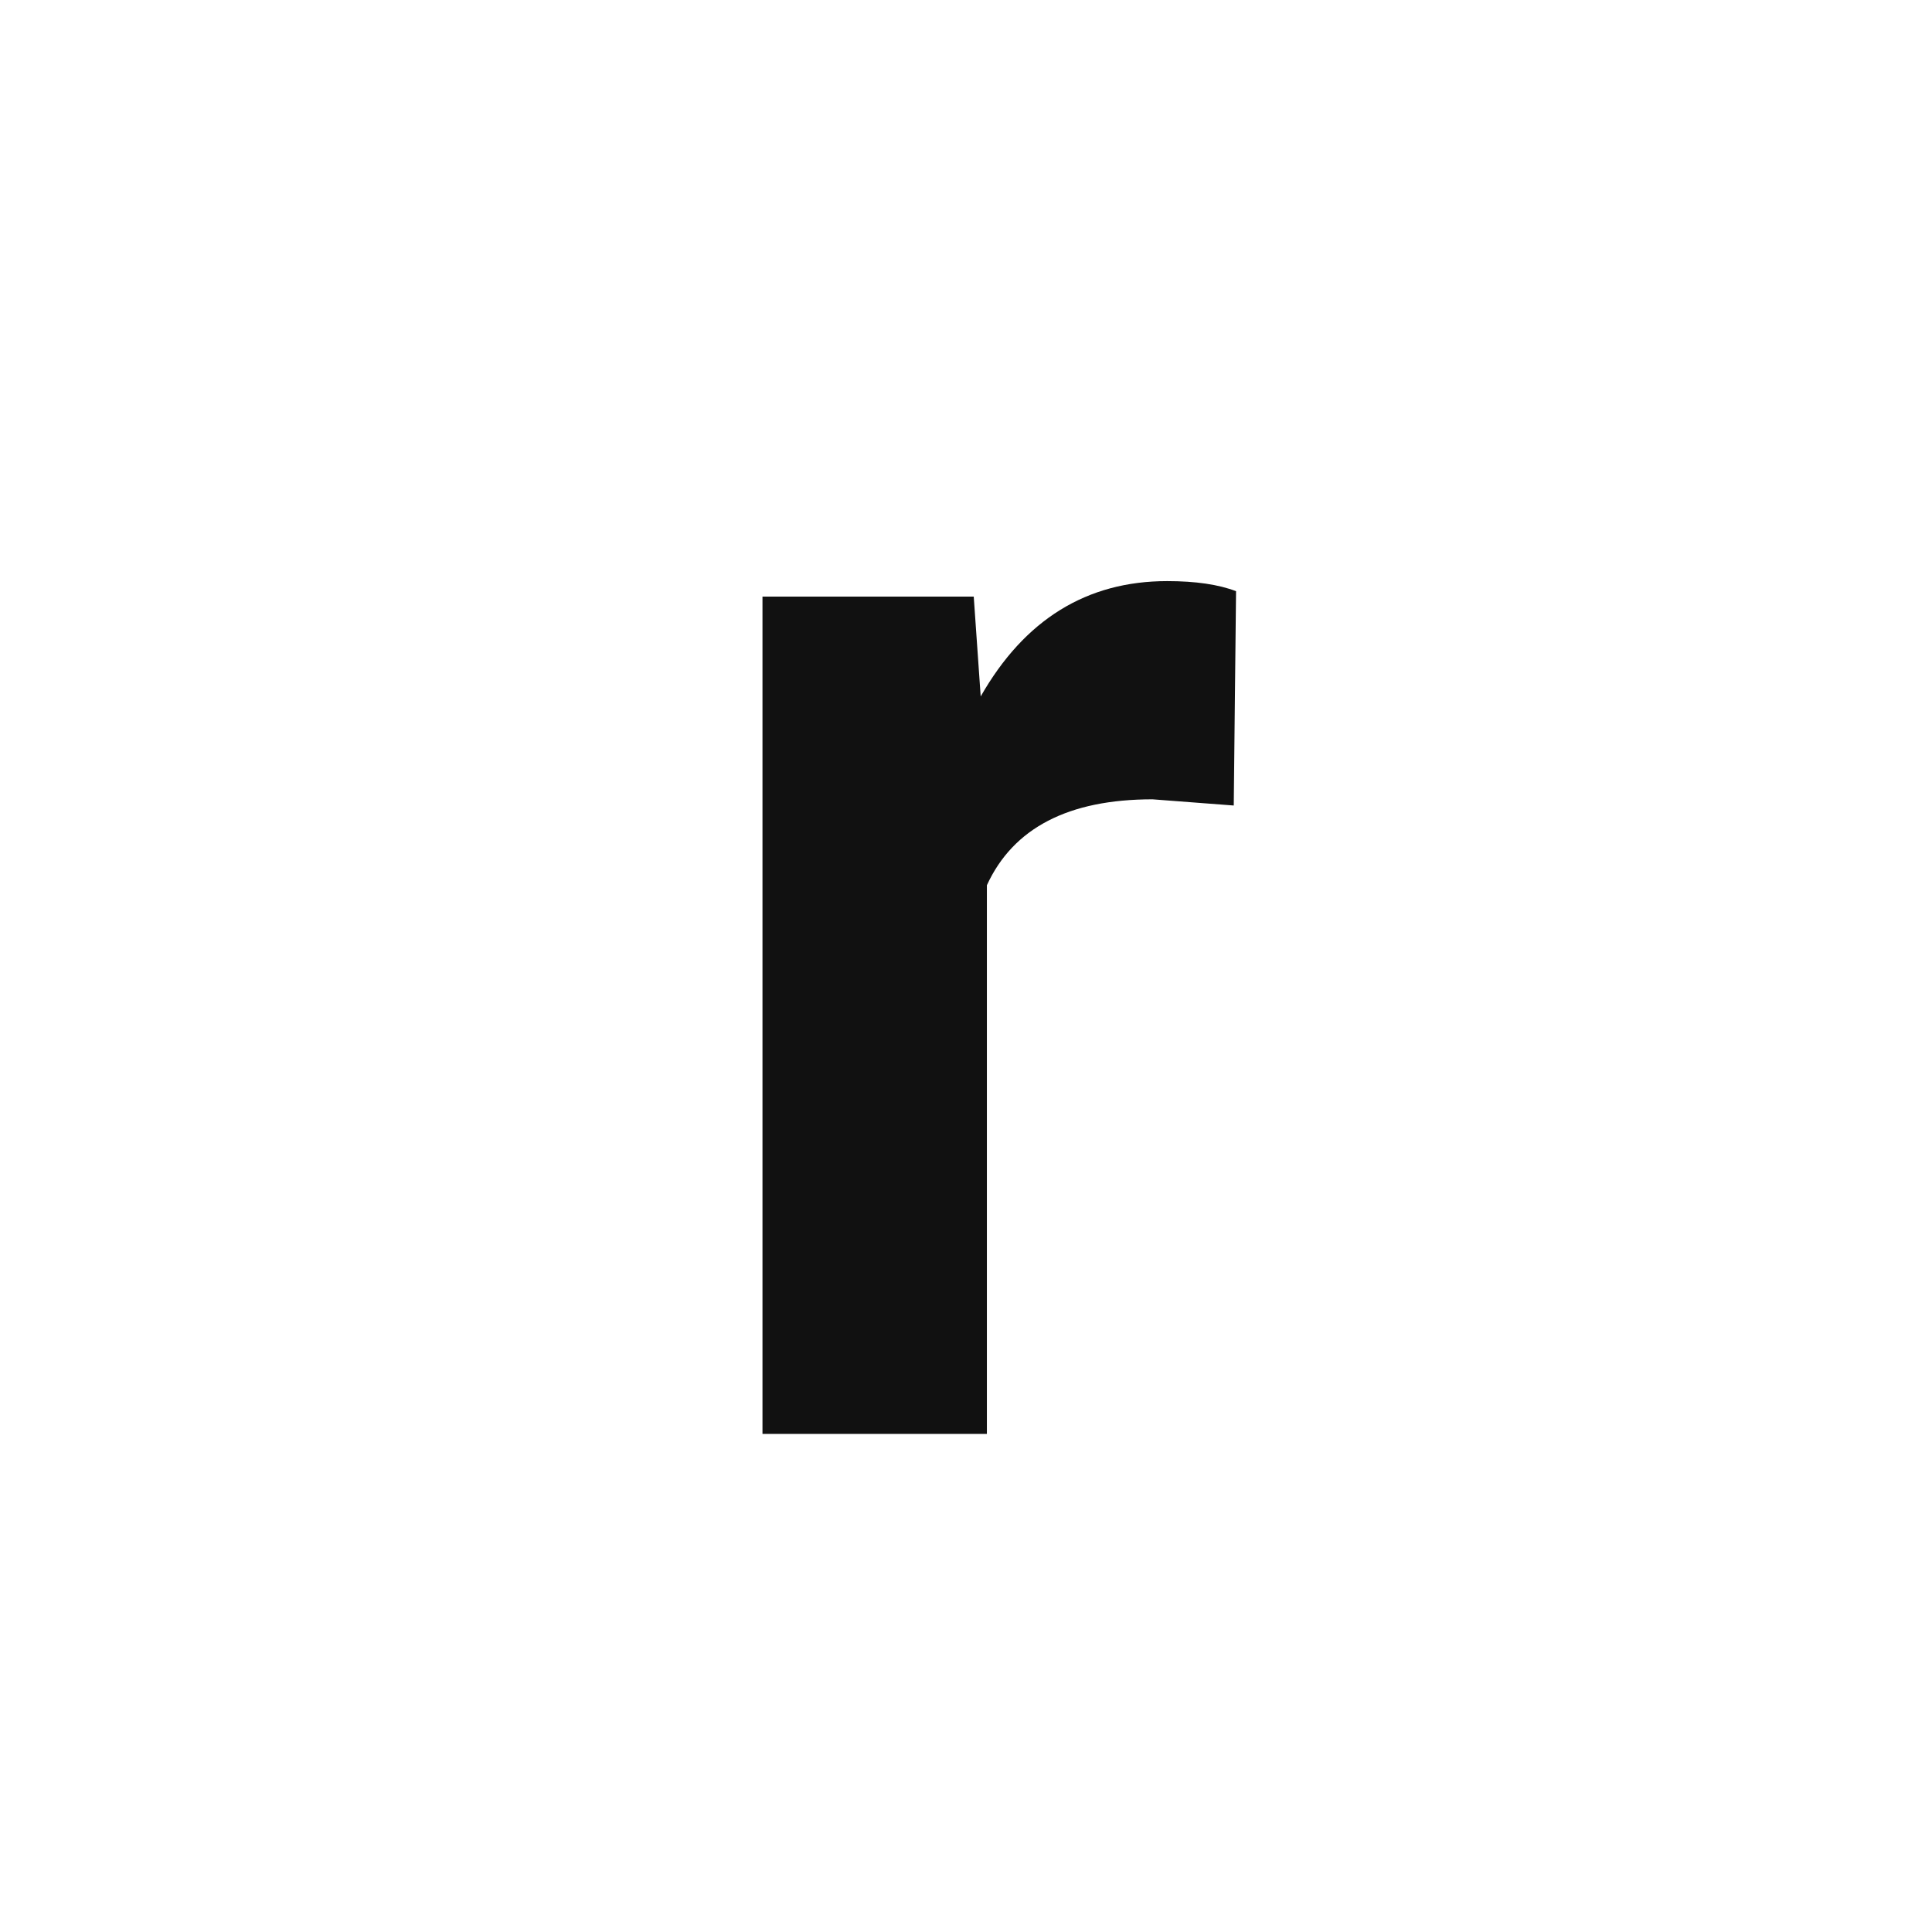
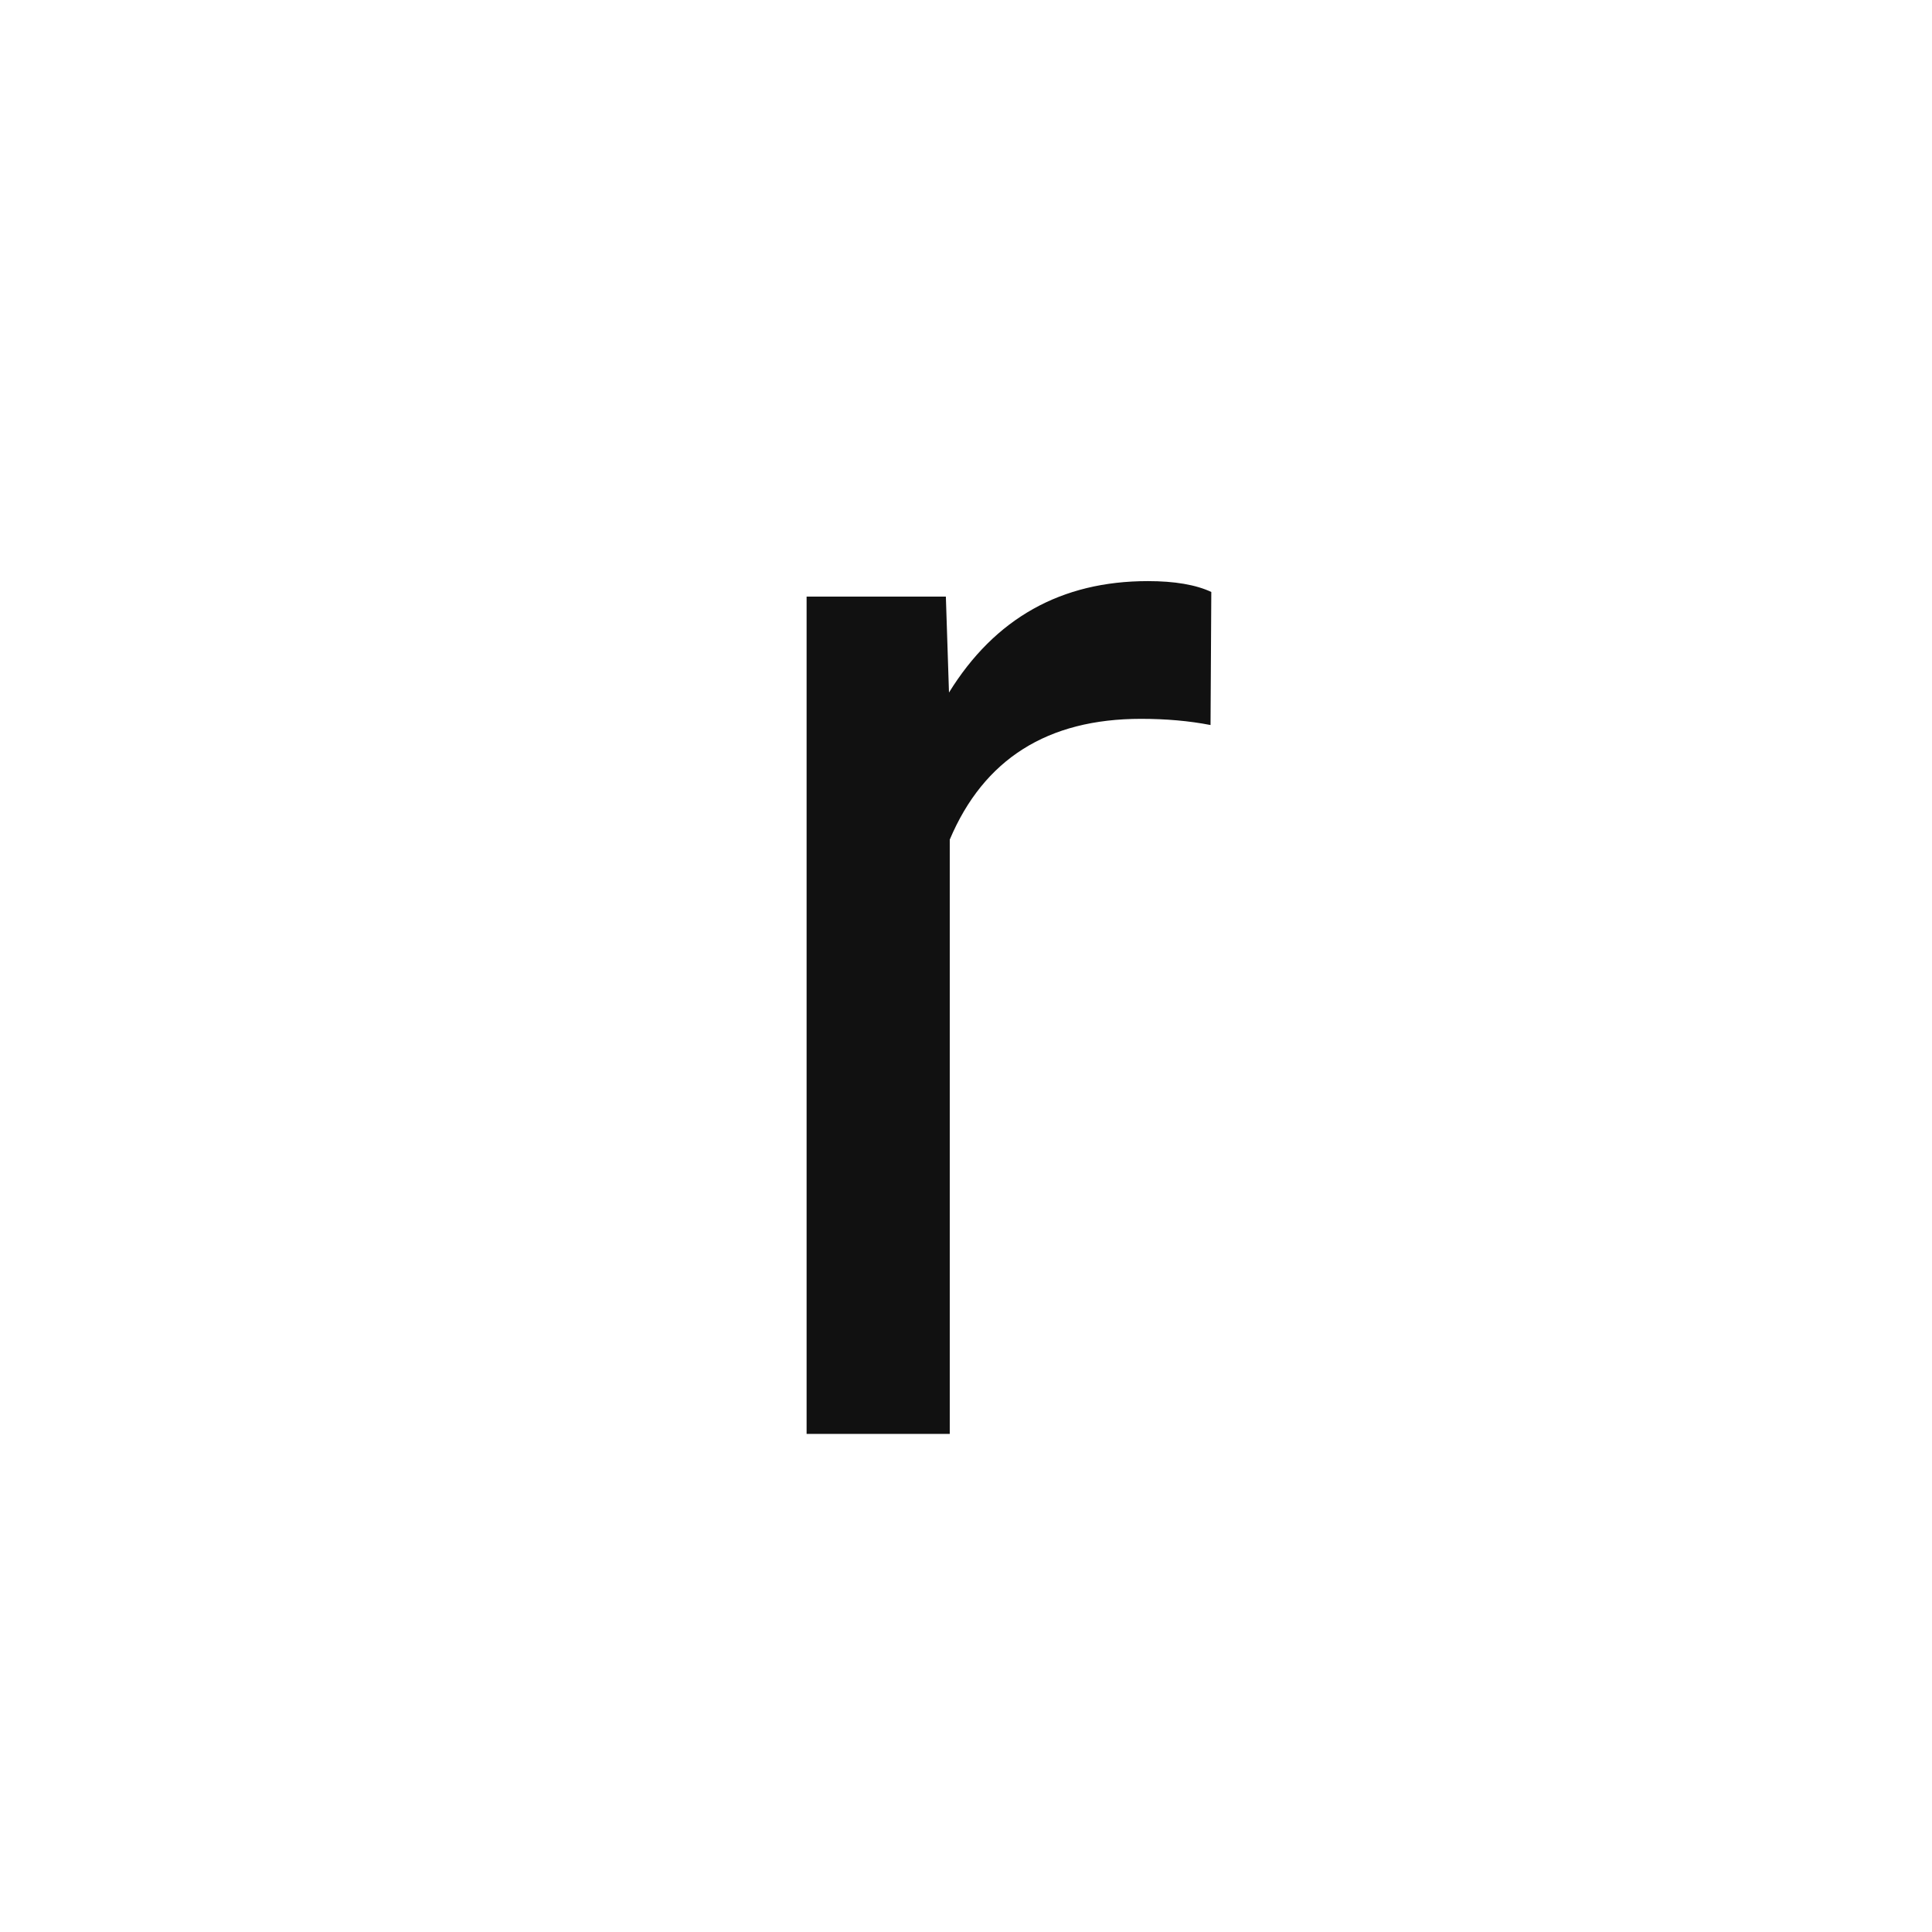
<svg xmlns="http://www.w3.org/2000/svg" width="512" height="512" viewBox="0 0 512 512">
-   <text x="256" y="380" text-anchor="middle" font-family="Roboto, Arial, sans-serif" font-weight="700" font-size="420" fill="#111111">r</text>
+   <text x="256" y="380" text-anchor="middle" font-family="Roboto, Arial, sans-serif" font-weight="400" font-size="420" fill="#111111">r</text>
</svg>
